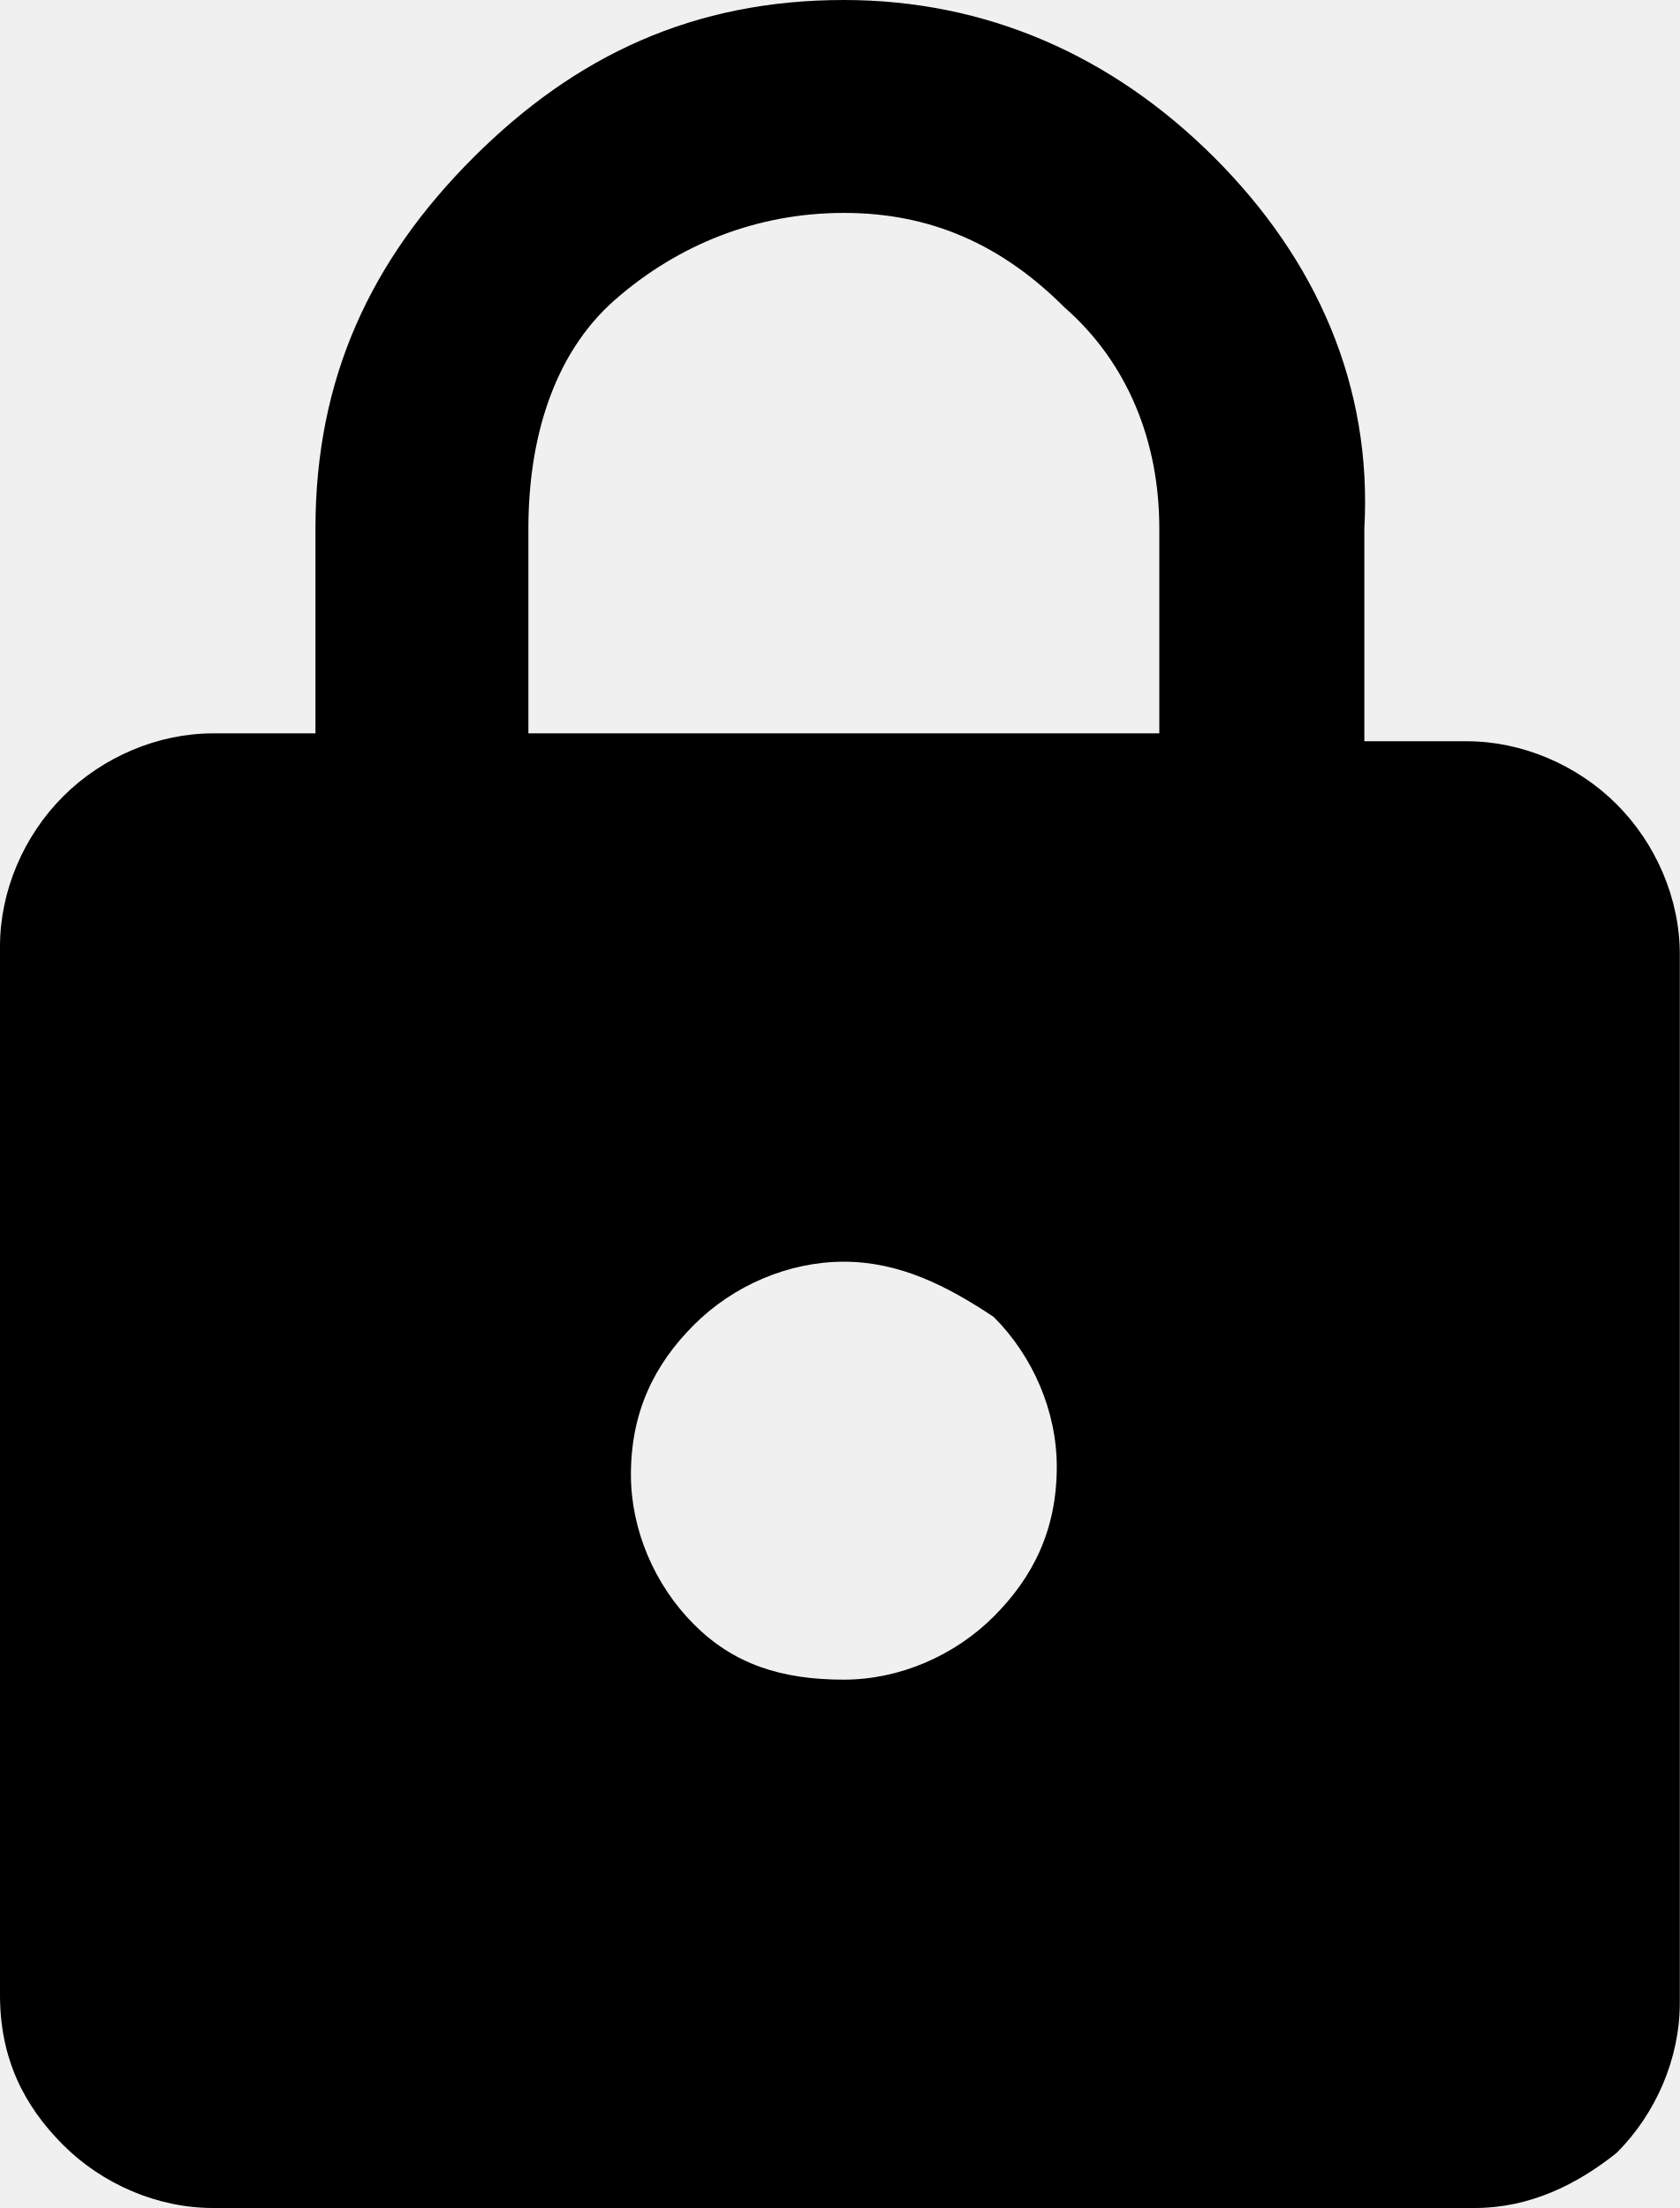
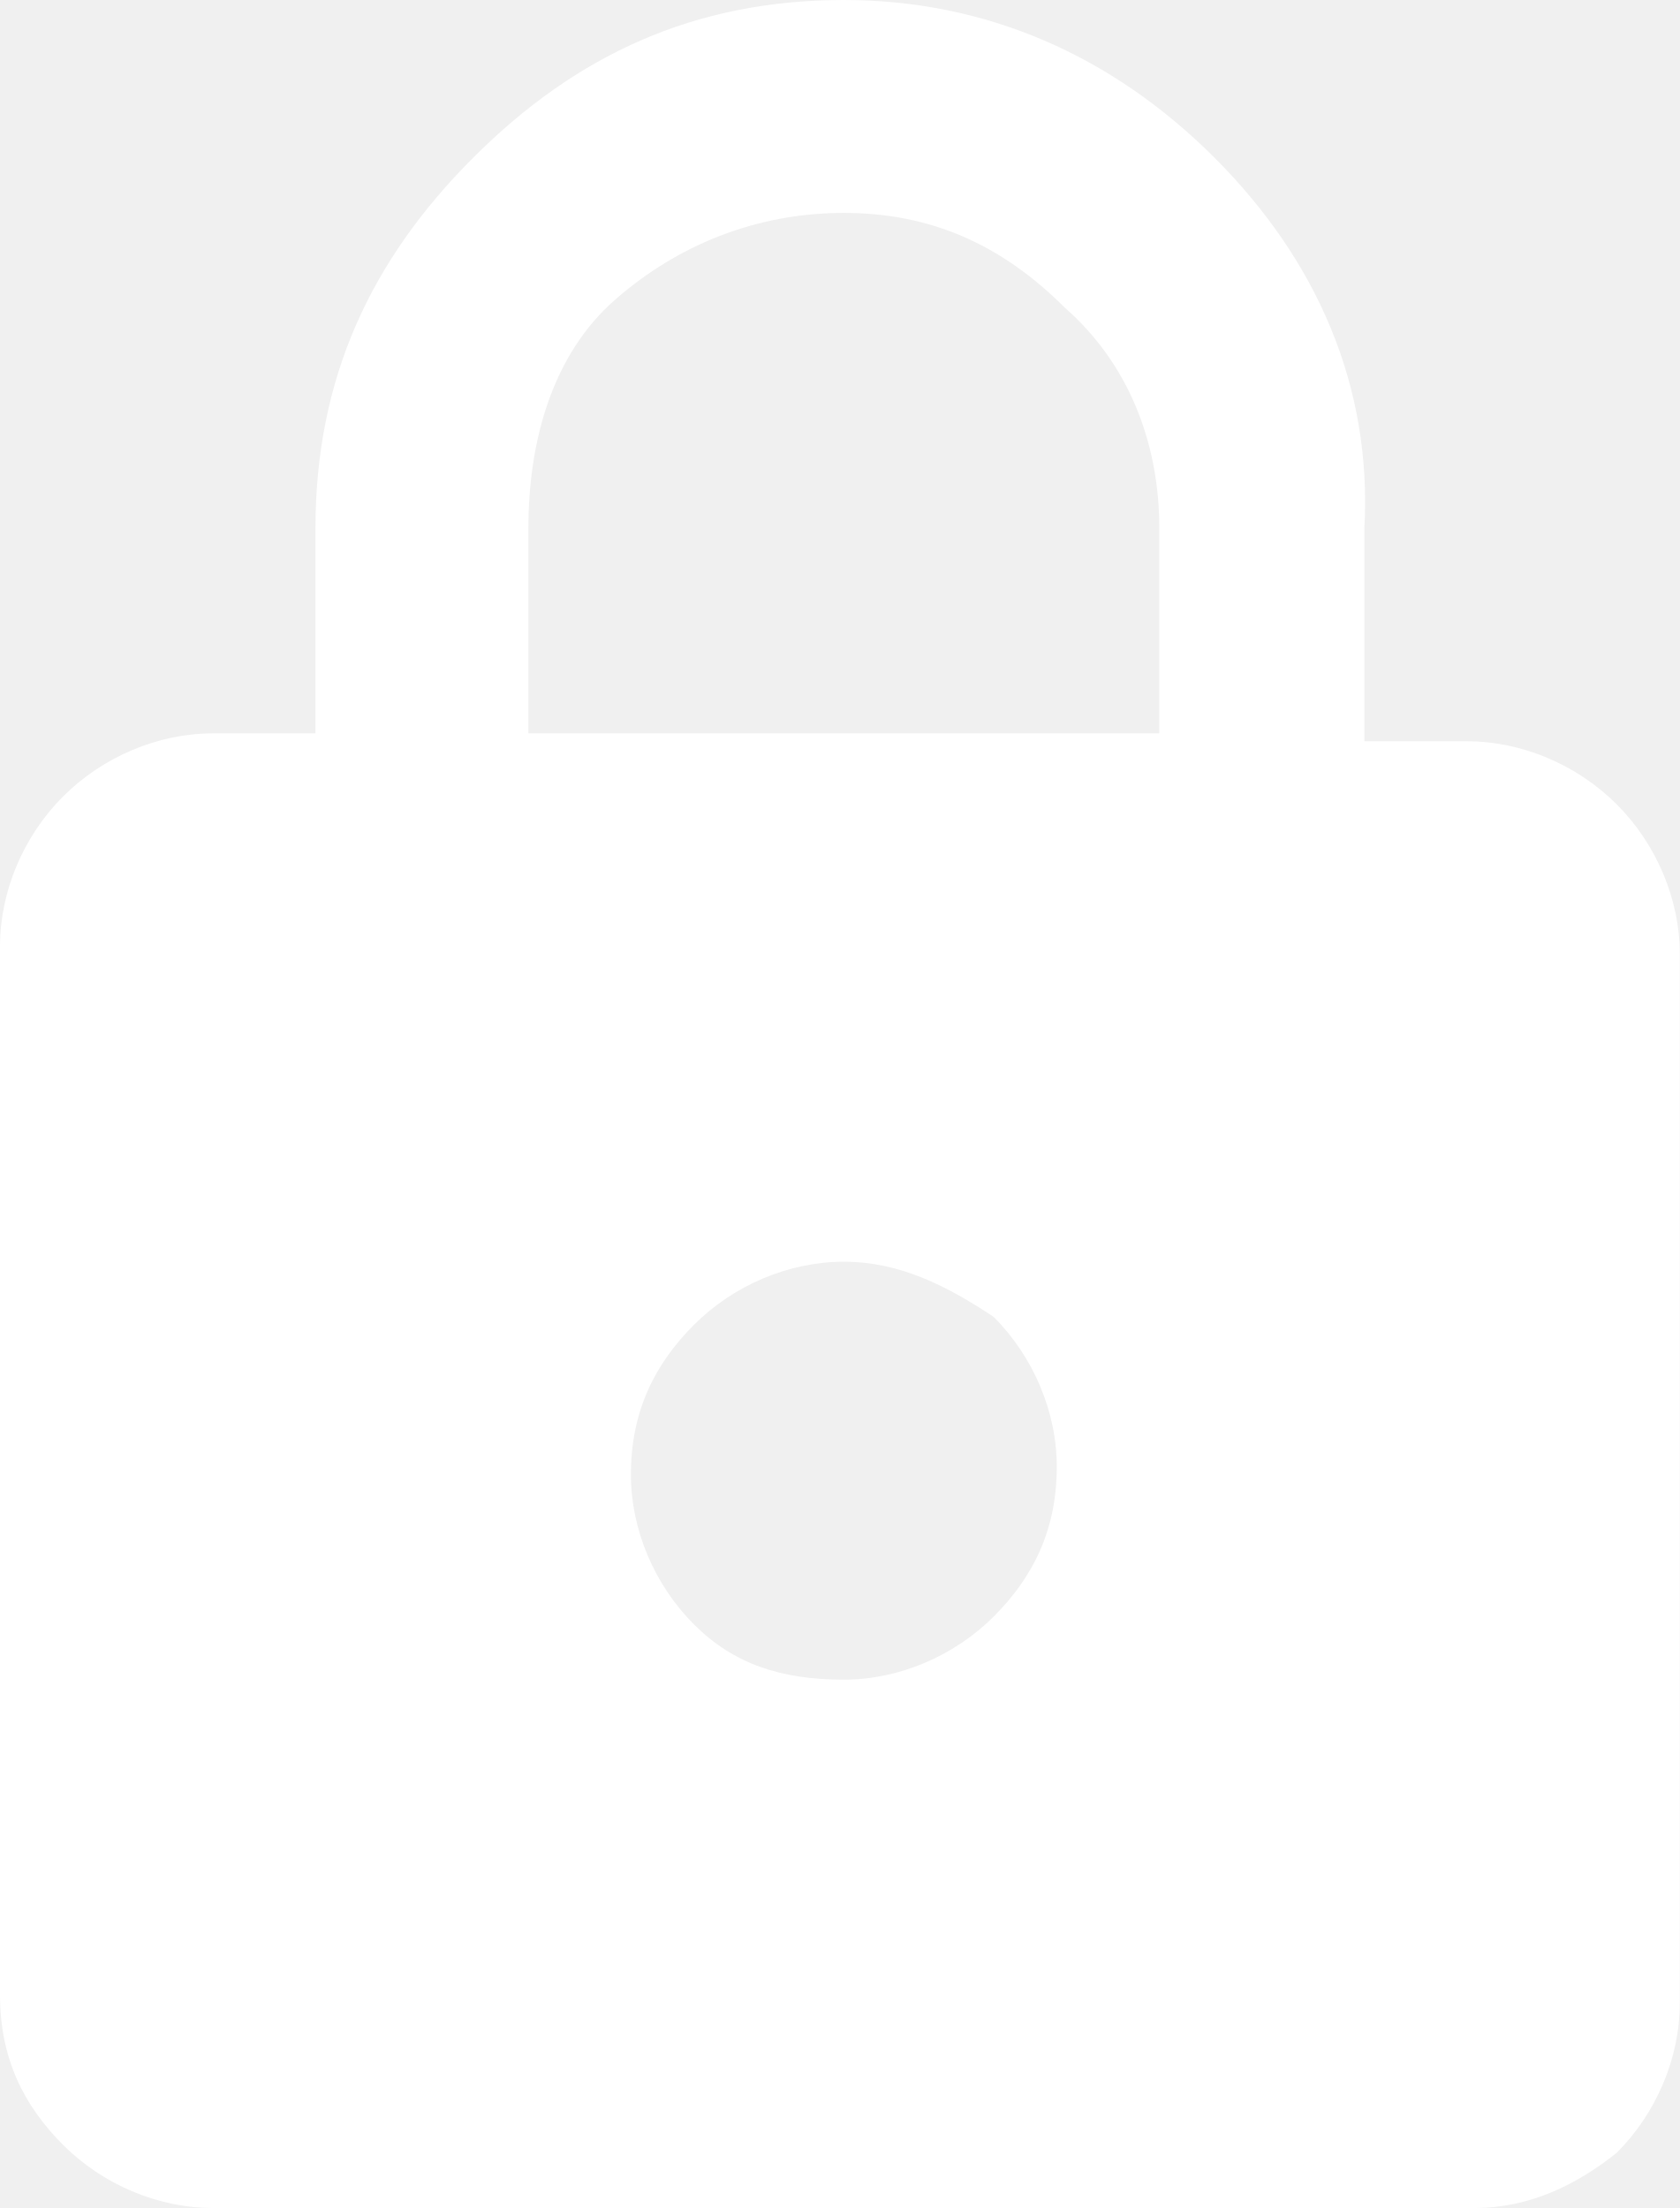
<svg xmlns="http://www.w3.org/2000/svg" version="1.1" id="레이어_1" x="0px" y="0px" viewBox="0 0 21.3 28" style="enable-background:new 0 0 21.3 28;" xml:space="preserve">
-   <path d="M2.7,28c-0.7,0-1.4-0.3-1.9-0.8S0,26.1,0,25.3V12c0-0.7,0.3-1.4,0.8-1.9c0.5-0.5,1.2-0.8,1.9-0.8H4V6.7C4,4.8,4.7,3.3,6,2  S8.8,0,10.7,0c1.8,0,3.4,0.7,4.7,2s2,2.9,1.9,4.7v2.7h1.3c0.7,0,1.4,0.3,1.9,0.8c0.5,0.5,0.8,1.2,0.8,1.9v13.3  c0,0.7-0.3,1.4-0.8,1.9C20,27.7,19.4,28,18.7,28H2.7z M10.7,21.3c0.7,0,1.4-0.3,1.9-0.8c0.5-0.5,0.8-1.1,0.8-1.9  c0-0.7-0.3-1.4-0.8-1.9C12,16.3,11.4,16,10.7,16c-0.7,0-1.4,0.3-1.9,0.8C8.3,17.3,8,17.9,8,18.7c0,0.7,0.3,1.4,0.8,1.9  S9.9,21.3,10.7,21.3 M6.7,9.3h8V6.7c0-1.1-0.4-2.1-1.2-2.8c-0.8-0.8-1.7-1.2-2.8-1.2S8.6,3.1,7.8,3.8S6.7,5.6,6.7,6.7V9.3z" />
+   <style type="text/css">
+ 	.st0{fill:#FFFFFF;}
+ </style>
+   <path class="st0" d="M2.7,28c-0.7,0-1.4-0.3-1.9-0.8S0,26.1,0,25.3V12c0-0.7,0.3-1.4,0.8-1.9S2,9.3,2.7,9.3H4V6.7C4,4.8,4.7,3.3,6,2  s2.8-2,4.7-2c1.8,0,3.4,0.7,4.7,2s2,2.9,1.9,4.7v2.7h1.3c0.7,0,1.4,0.3,1.9,0.8s0.8,1.2,0.8,1.9v13.3c0,0.7-0.3,1.4-0.8,1.9  C20,27.7,19.4,28,18.7,28H2.7z M10.7,21.3c0.7,0,1.4-0.3,1.9-0.8s0.8-1.1,0.8-1.9c0-0.7-0.3-1.4-0.8-1.9C12,16.3,11.4,16,10.7,16  s-1.4,0.3-1.9,0.8S8,17.9,8,18.7c0,0.7,0.3,1.4,0.8,1.9S9.9,21.3,10.7,21.3 M6.7,9.3h8V6.7c0-1.1-0.4-2.1-1.2-2.8  c-0.8-0.8-1.7-1.2-2.8-1.2S8.6,3.1,7.8,3.8S6.7,5.6,6.7,6.7V9.3z" />
</svg>
